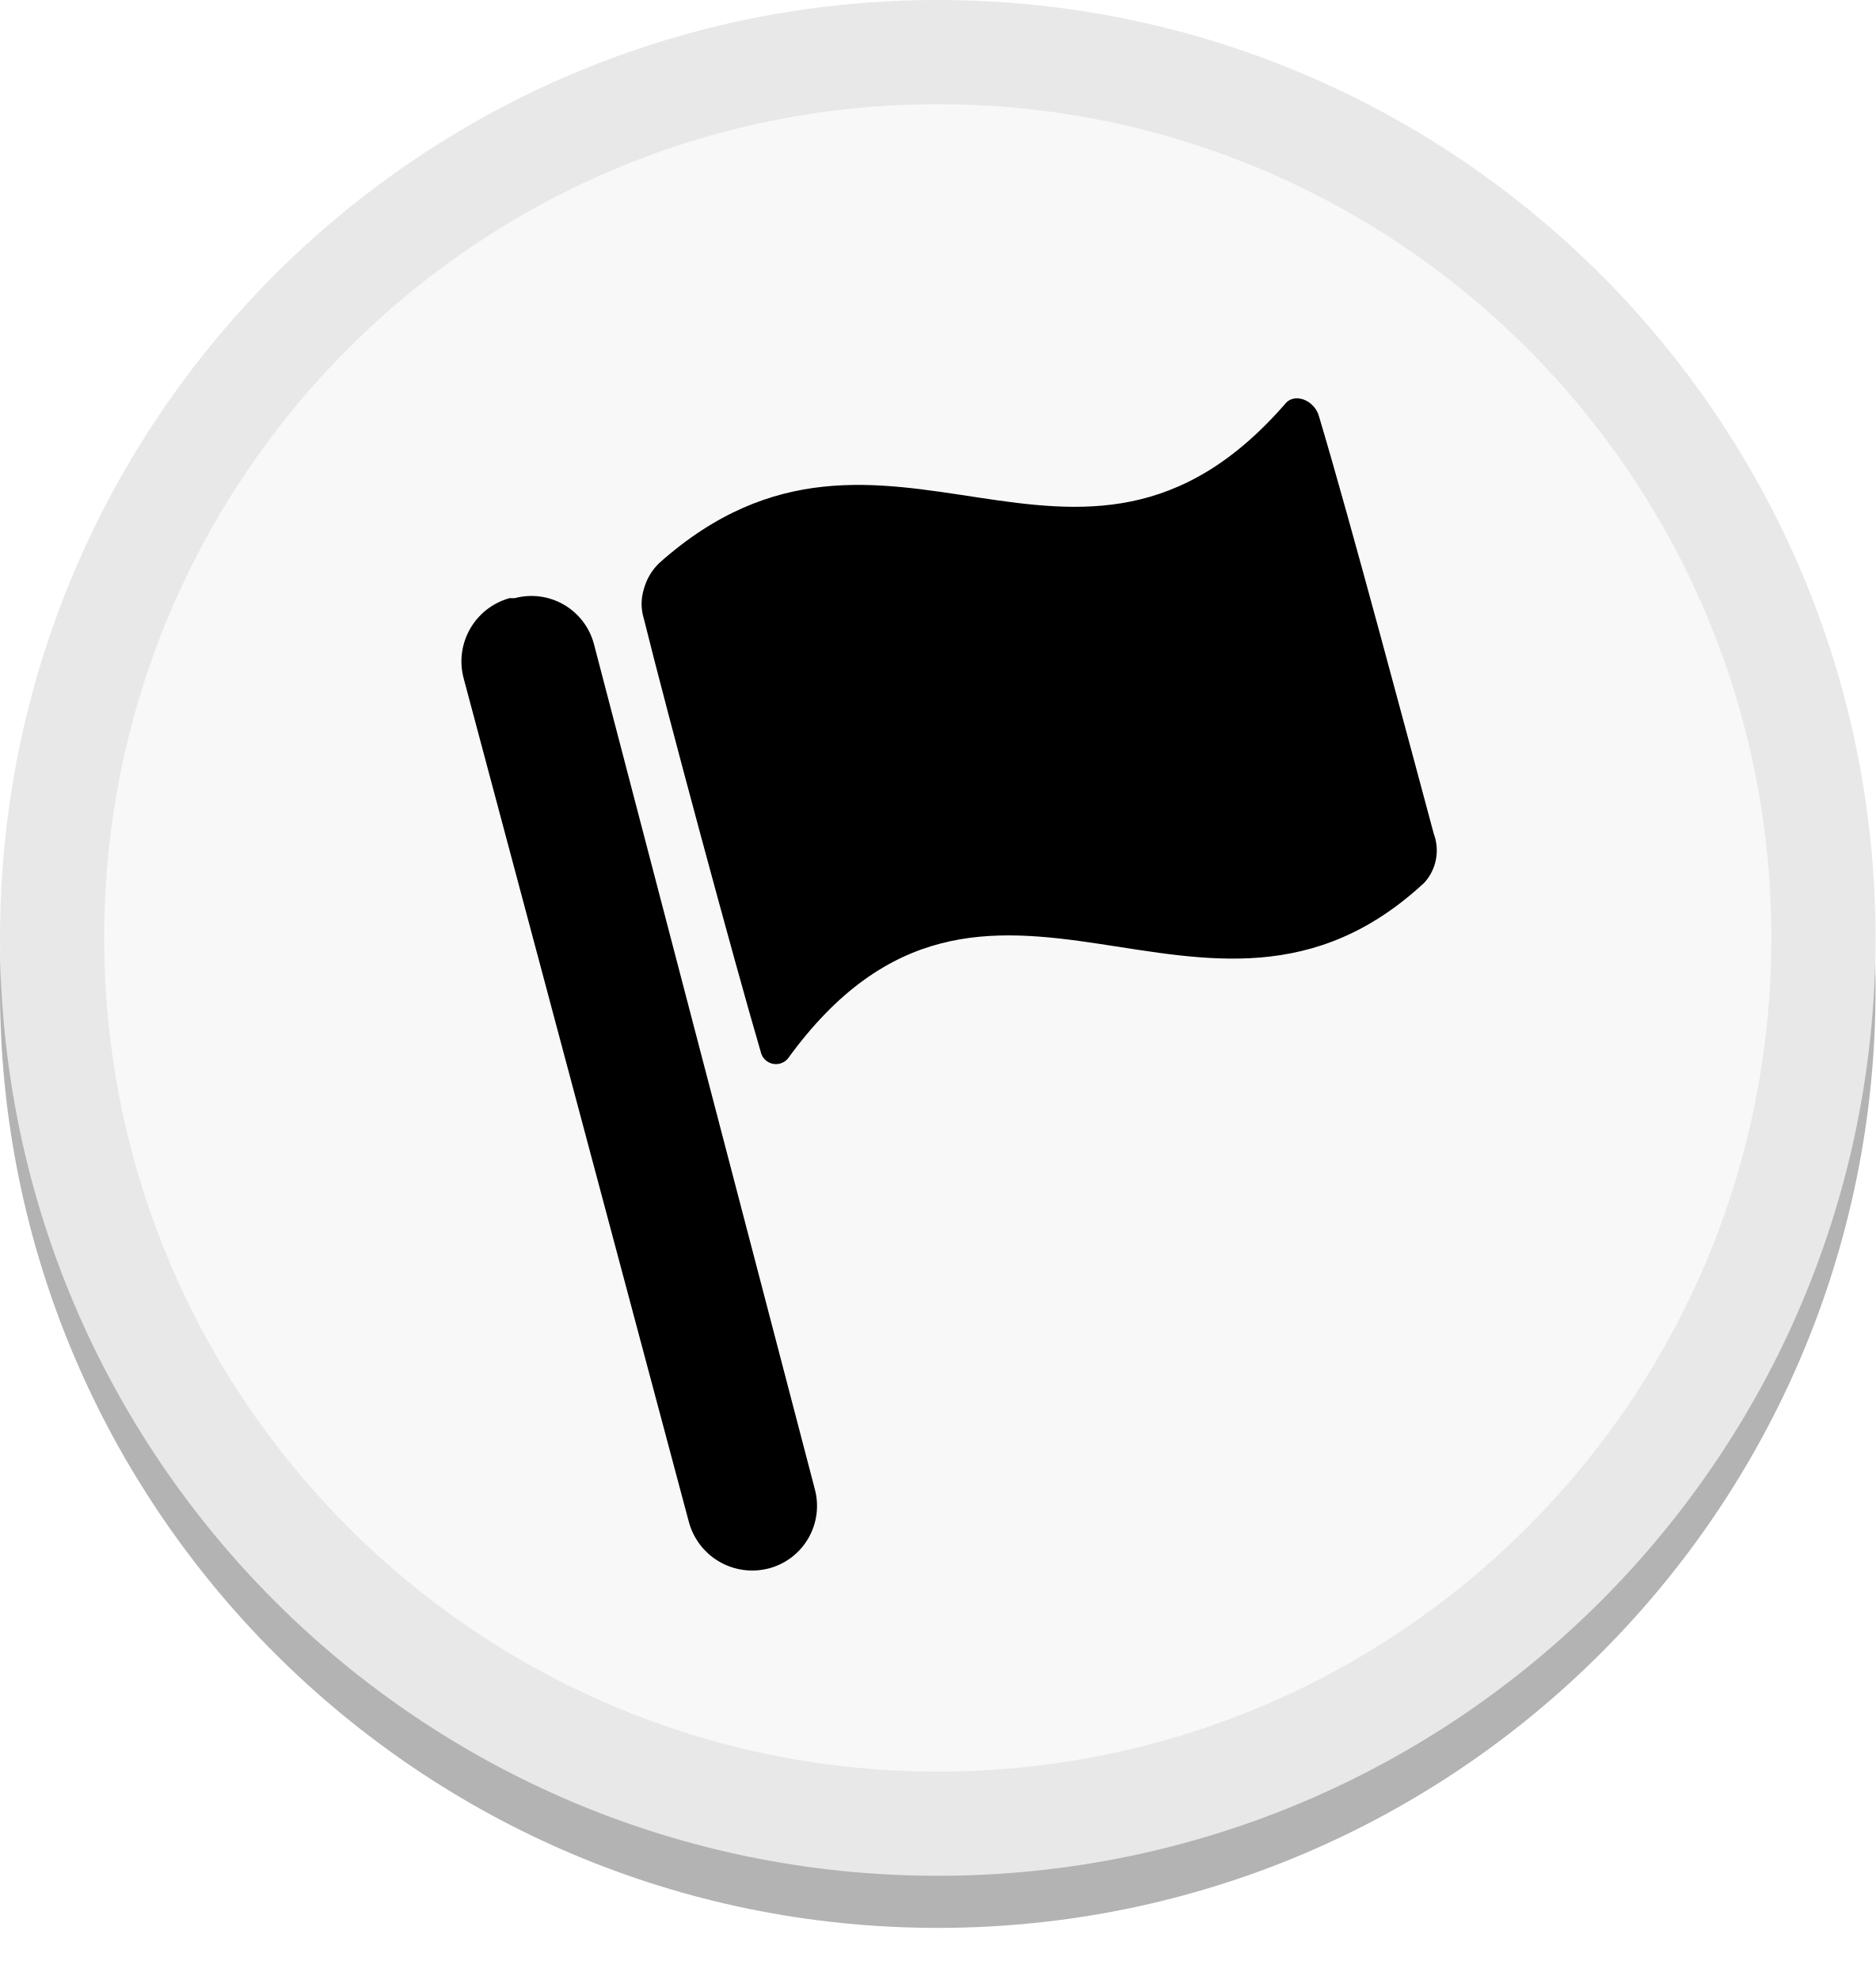
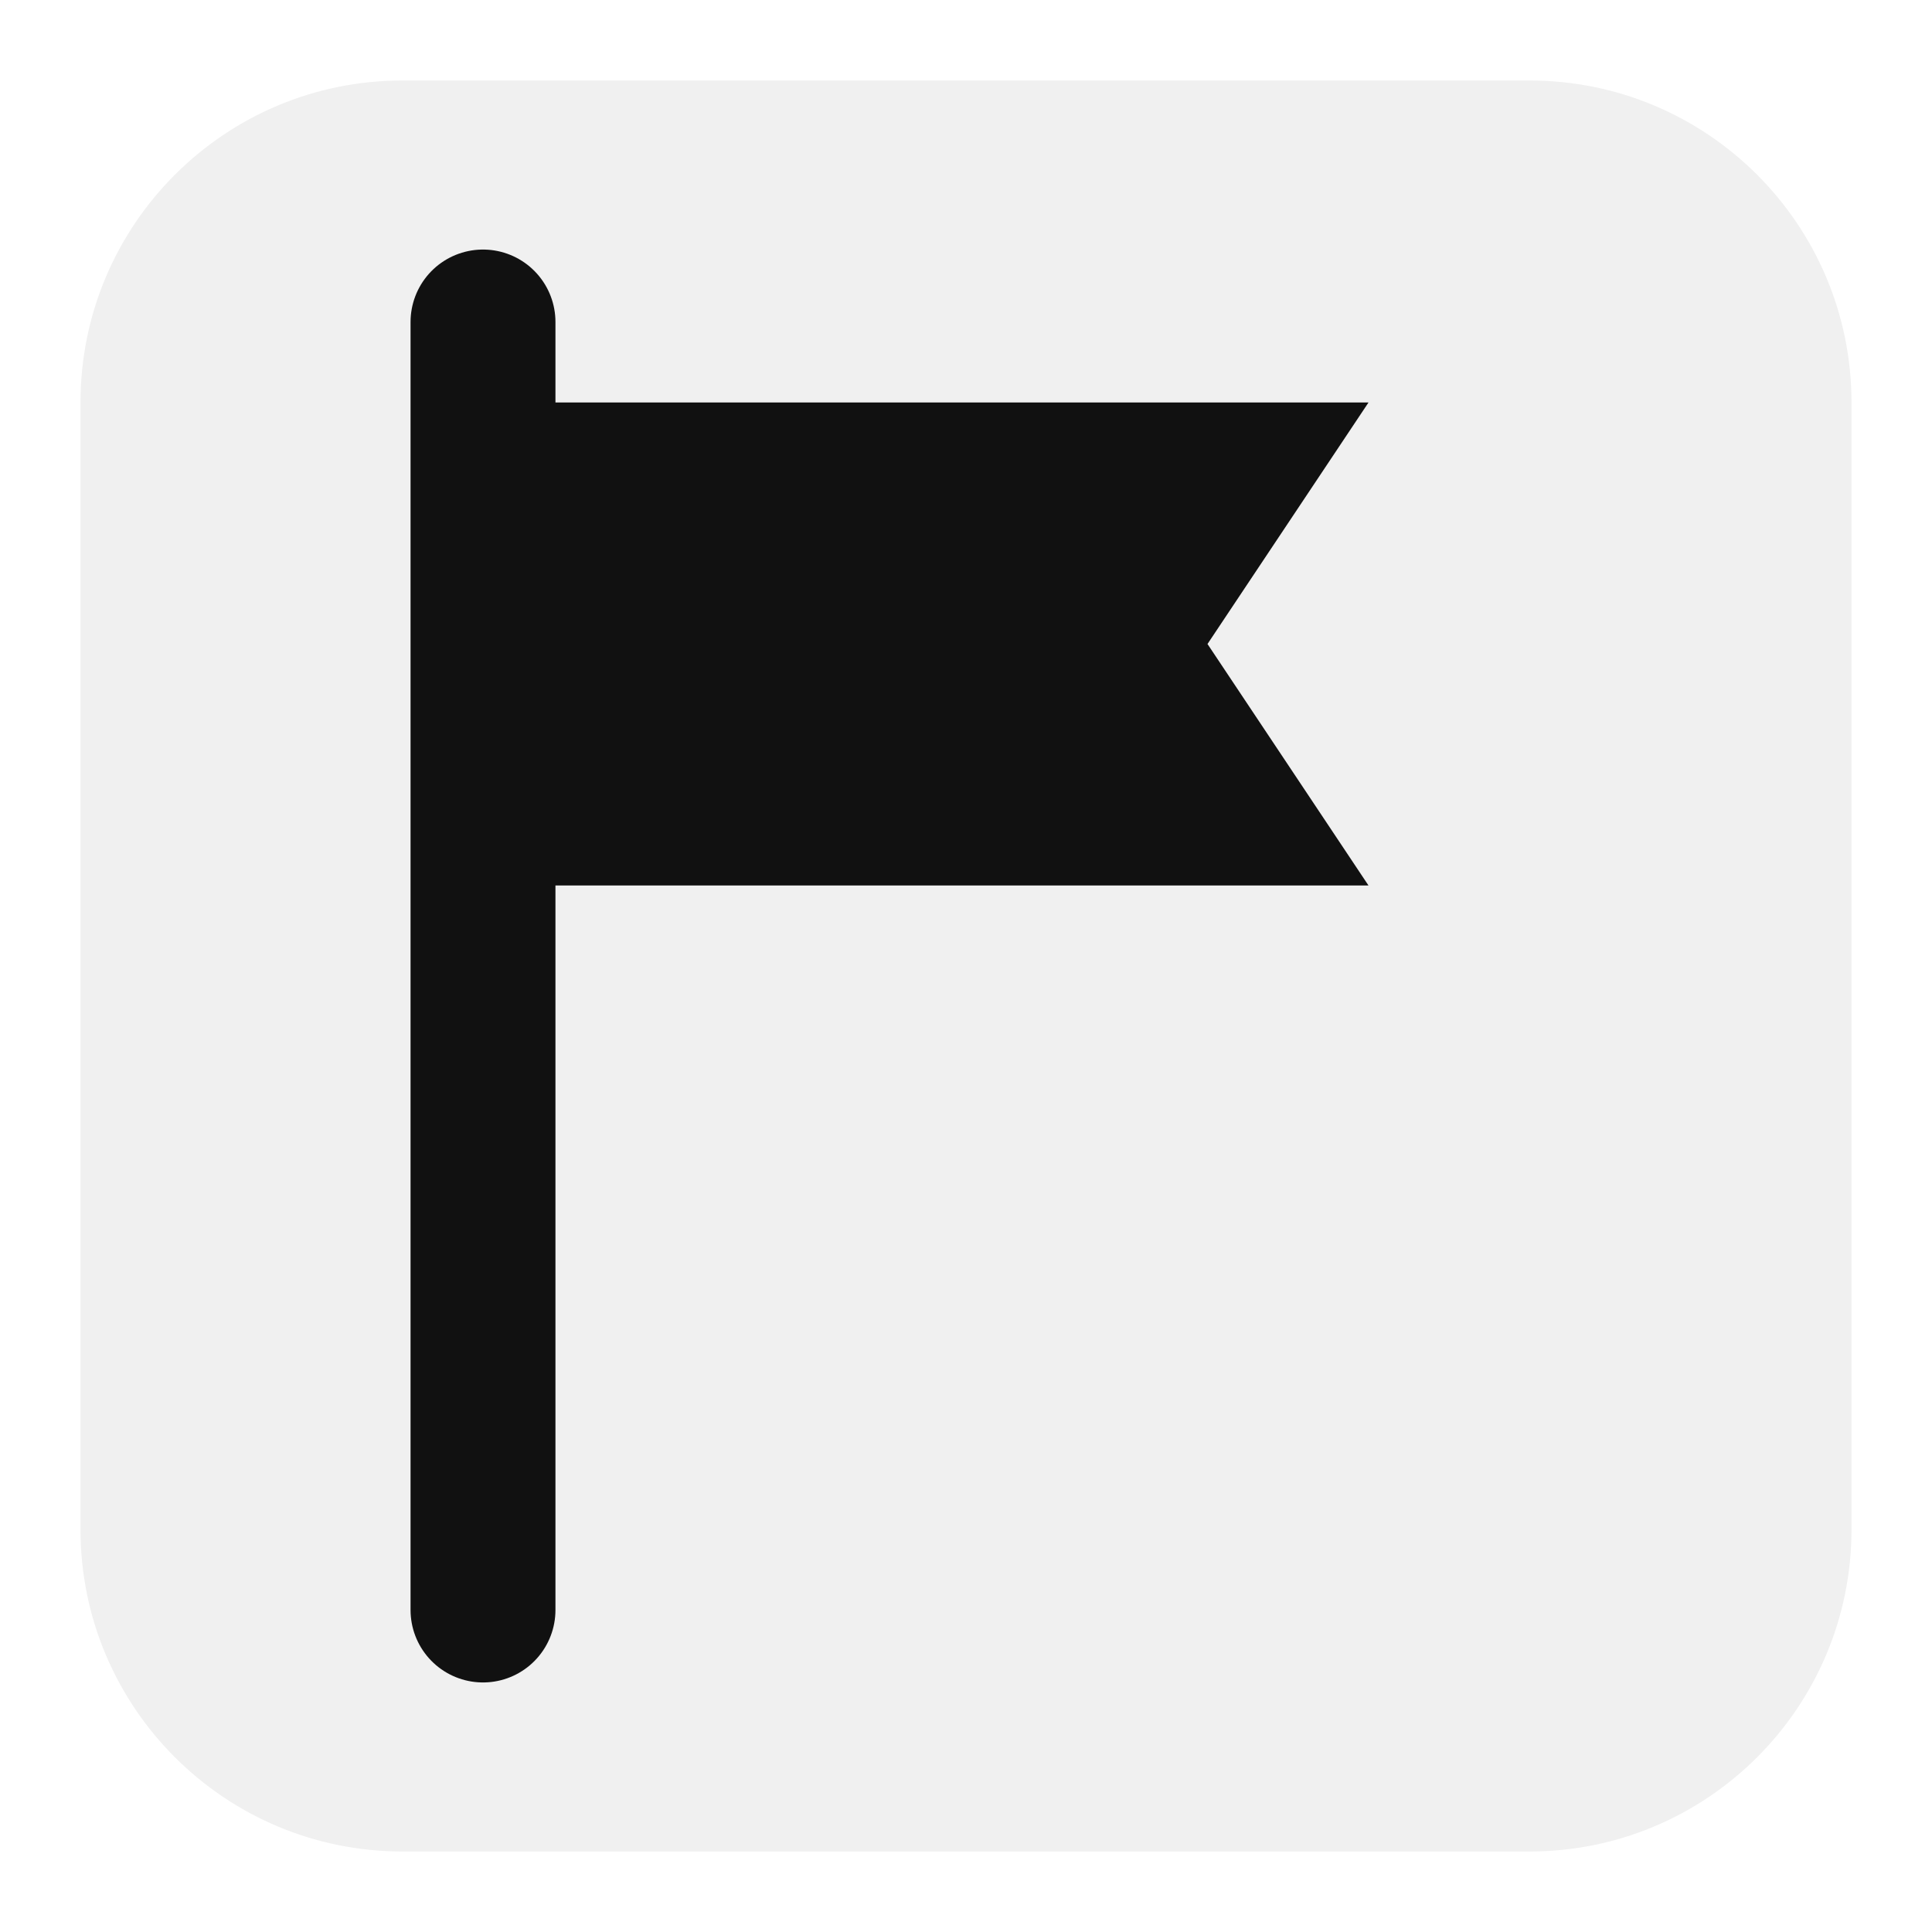
- <svg xmlns="http://www.w3.org/2000/svg" class="" width="100%" height="100%" viewBox="0 0 18 19">
-   <g>
-     <g id="resign_white">
-       <path class="icon-shadow" opacity="0.3" d="M9,.5a9,9,0,1,0,9,9A9,9,0,0,0,9,.5Z" />
-       <circle class="icon-background" fill="#f8f8f8" cx="9" cy="9" r="8.5" />
-       <g>
-         <path d="M4.94,5.74H4.89a.63.63,0,0,0-.44.77l2.16,8.09a.63.63,0,0,0,.77.45l0,0a.62.62,0,0,0,.44-.76L5.7,6.18A.62.62,0,0,0,4.94,5.74Z" />
-         <path d="M12.33,3.88c-2,2.29-3.83-.41-6,1.52a.54.54,0,0,0-.15.25.48.48,0,0,0,0,.29c.22.89.87,3.3,1.12,4.15a.15.15,0,0,0,.26.07c1.92-2.65,4,.27,6.11-1.69A.46.46,0,0,0,13.76,8c-.21-.78-.8-3-1.1-4C12.62,3.84,12.42,3.76,12.33,3.88Z" />
-       </g>
-     </g>
-     <path class="icon-component-shadow" fill="#e8e8e8" d="M9,1A8,8,0,1,1,1,9,8,8,0,0,1,9,1M9,0a9,9,0,1,0,9,9A9,9,0,0,0,9,0Z" />
-   </g>
+ <svg xmlns="http://www.w3.org/2000/svg" width="100%" height="100%" viewBox="0 0 24 24" role="img" aria-label="White resigned">
+   <rect x="1" y="1" width="22" height="22" rx="4" ry="4" fill="#F0F0F0" />
+   <path d="M6 4v16" stroke="#111111" stroke-width="1.8" stroke-linecap="round" fill="none" />
+   <path d="M6 5h11l-2 3 2 3H6z" fill="#111111" />
</svg>
